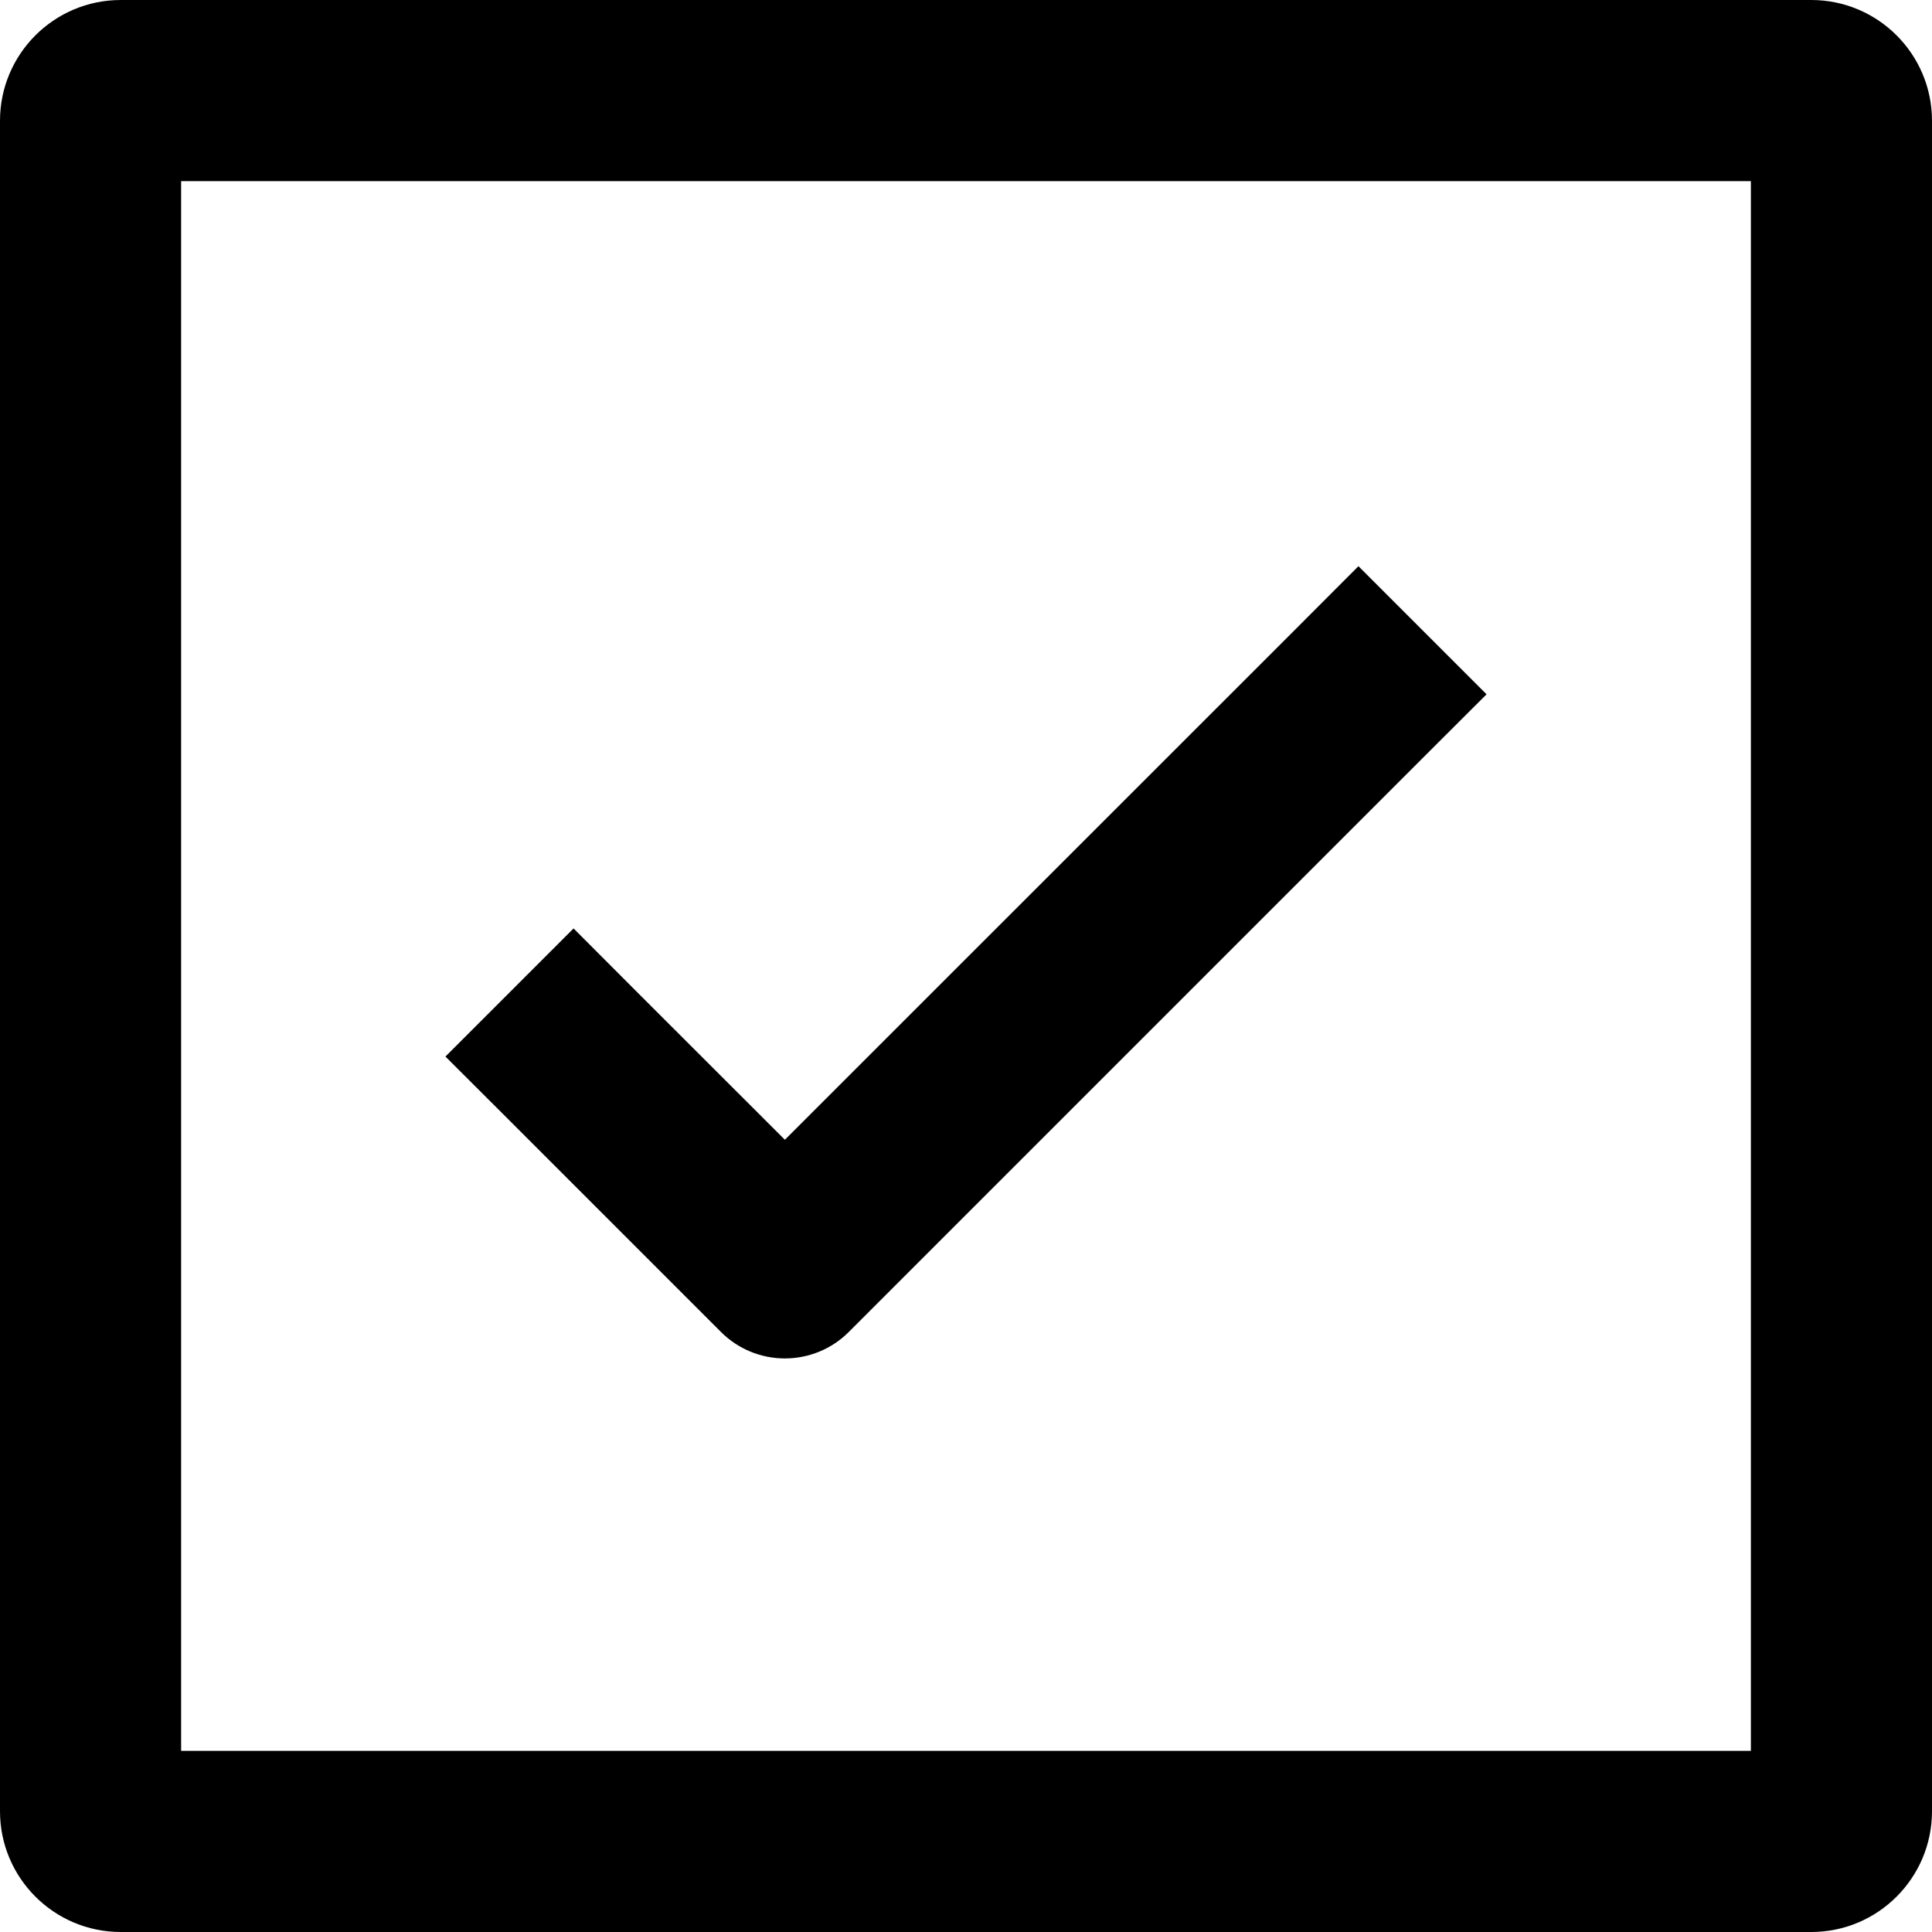
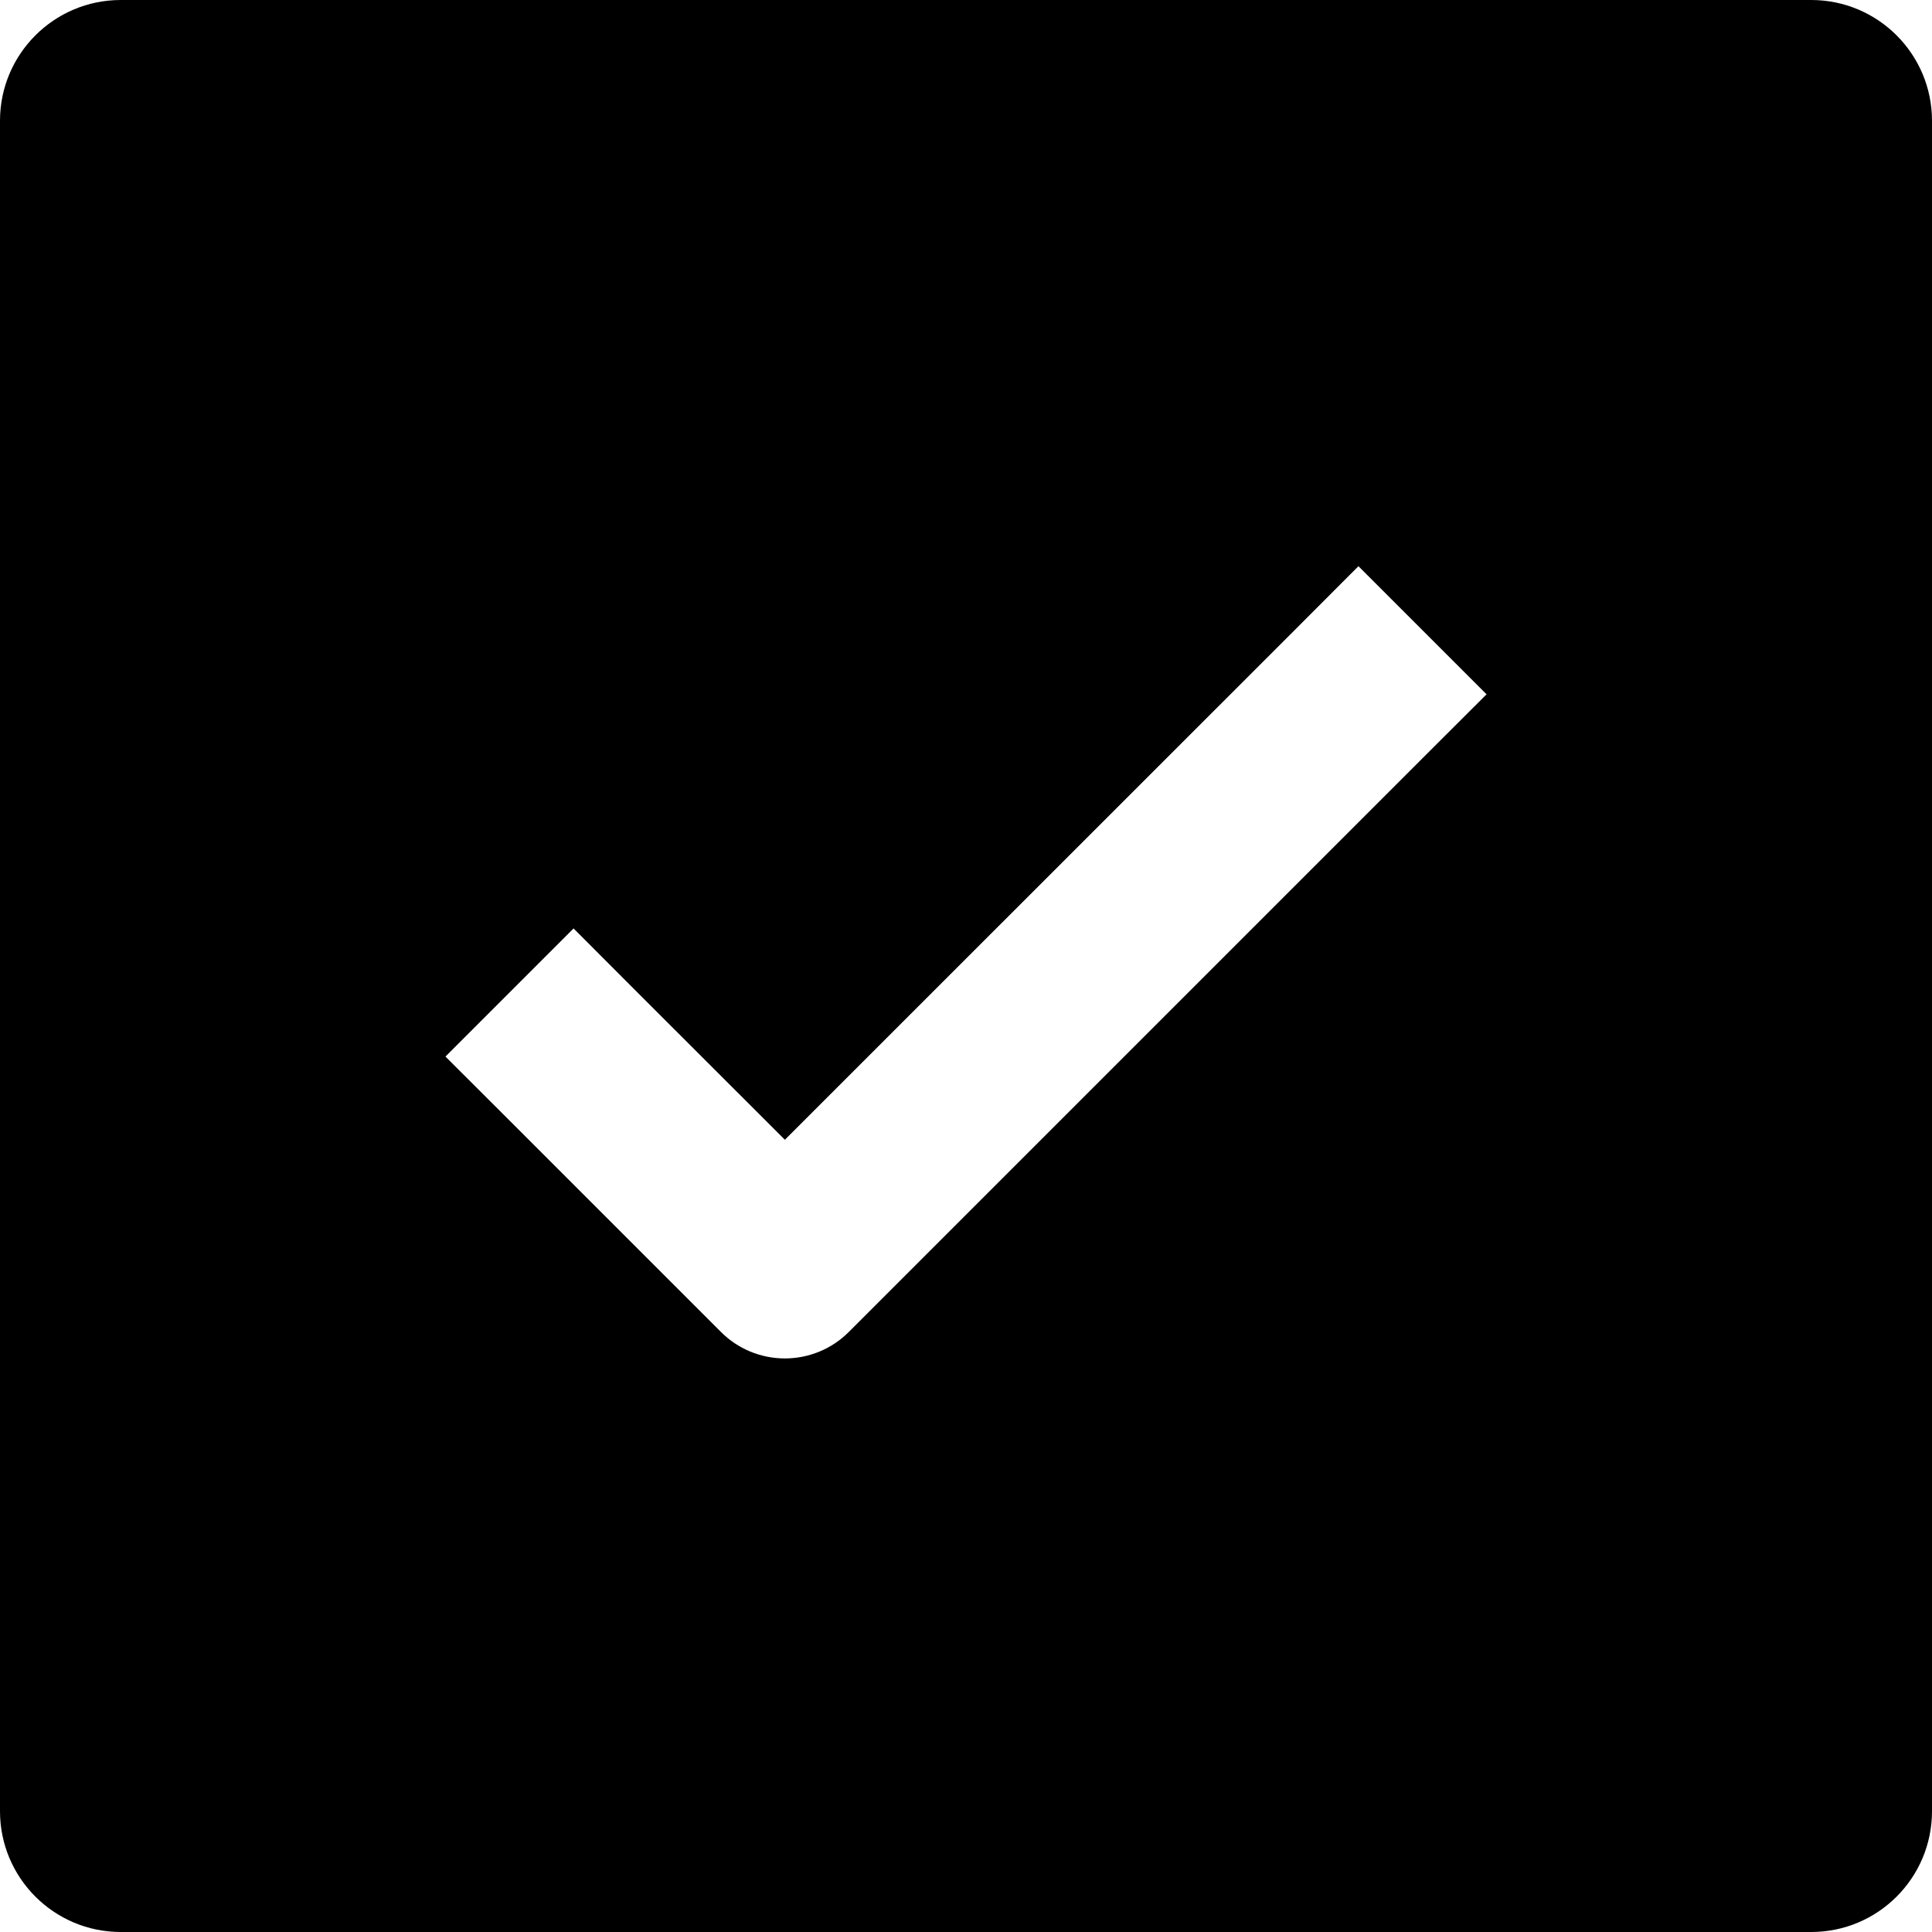
<svg aria-hidden="true" height="1em" stroke-linejoin="round" viewBox="0 0 16 16" width="1em">
-   <path fill-rule="evenodd" clip-rule="evenodd" d="M14.5 1.5V14.5L1.5 14.5L1.5 1.5H14.5ZM16 15C16 15.552 15.552 16 15 16L1 16C0.448 16 0 15.552 0 15V1C0 0.448 0.448 0 1 0H15C15.552 0 16 0.448 16 1V15ZM11.78 6.28L12.311 5.75L11.25 4.689L10.72 5.22L6.5 9.439L5.28 8.22L4.75 7.689L3.689 8.75L4.22 9.28L5.97 11.03C6.11 11.171 6.301 11.25 6.5 11.25C6.699 11.25 6.89 11.171 7.03 11.03L11.78 6.28Z" fill="currentColor" />
+   <path fill-rule="evenodd" clip-rule="evenodd" d="M15 16H1C0.448 16 0 15.552 0 15V1C0 0.448 0.448 0 1 0L15 8.17435e-06C15.552 8.47532e-06 16 0.448 16 1V15C16 15.552 15.552 16 15 16ZM11.78 6.28L12.311 5.75L11.25 4.689L10.72 5.22L6.5 9.439L5.28 8.22L4.75 7.689L3.689 8.75L4.22 9.28L5.97 11.03C6.11 11.171 6.301 11.25 6.5 11.25C6.699 11.25 6.89 11.171 7.03 11.03L11.78 6.28Z" fill="currentColor" />
</svg>
